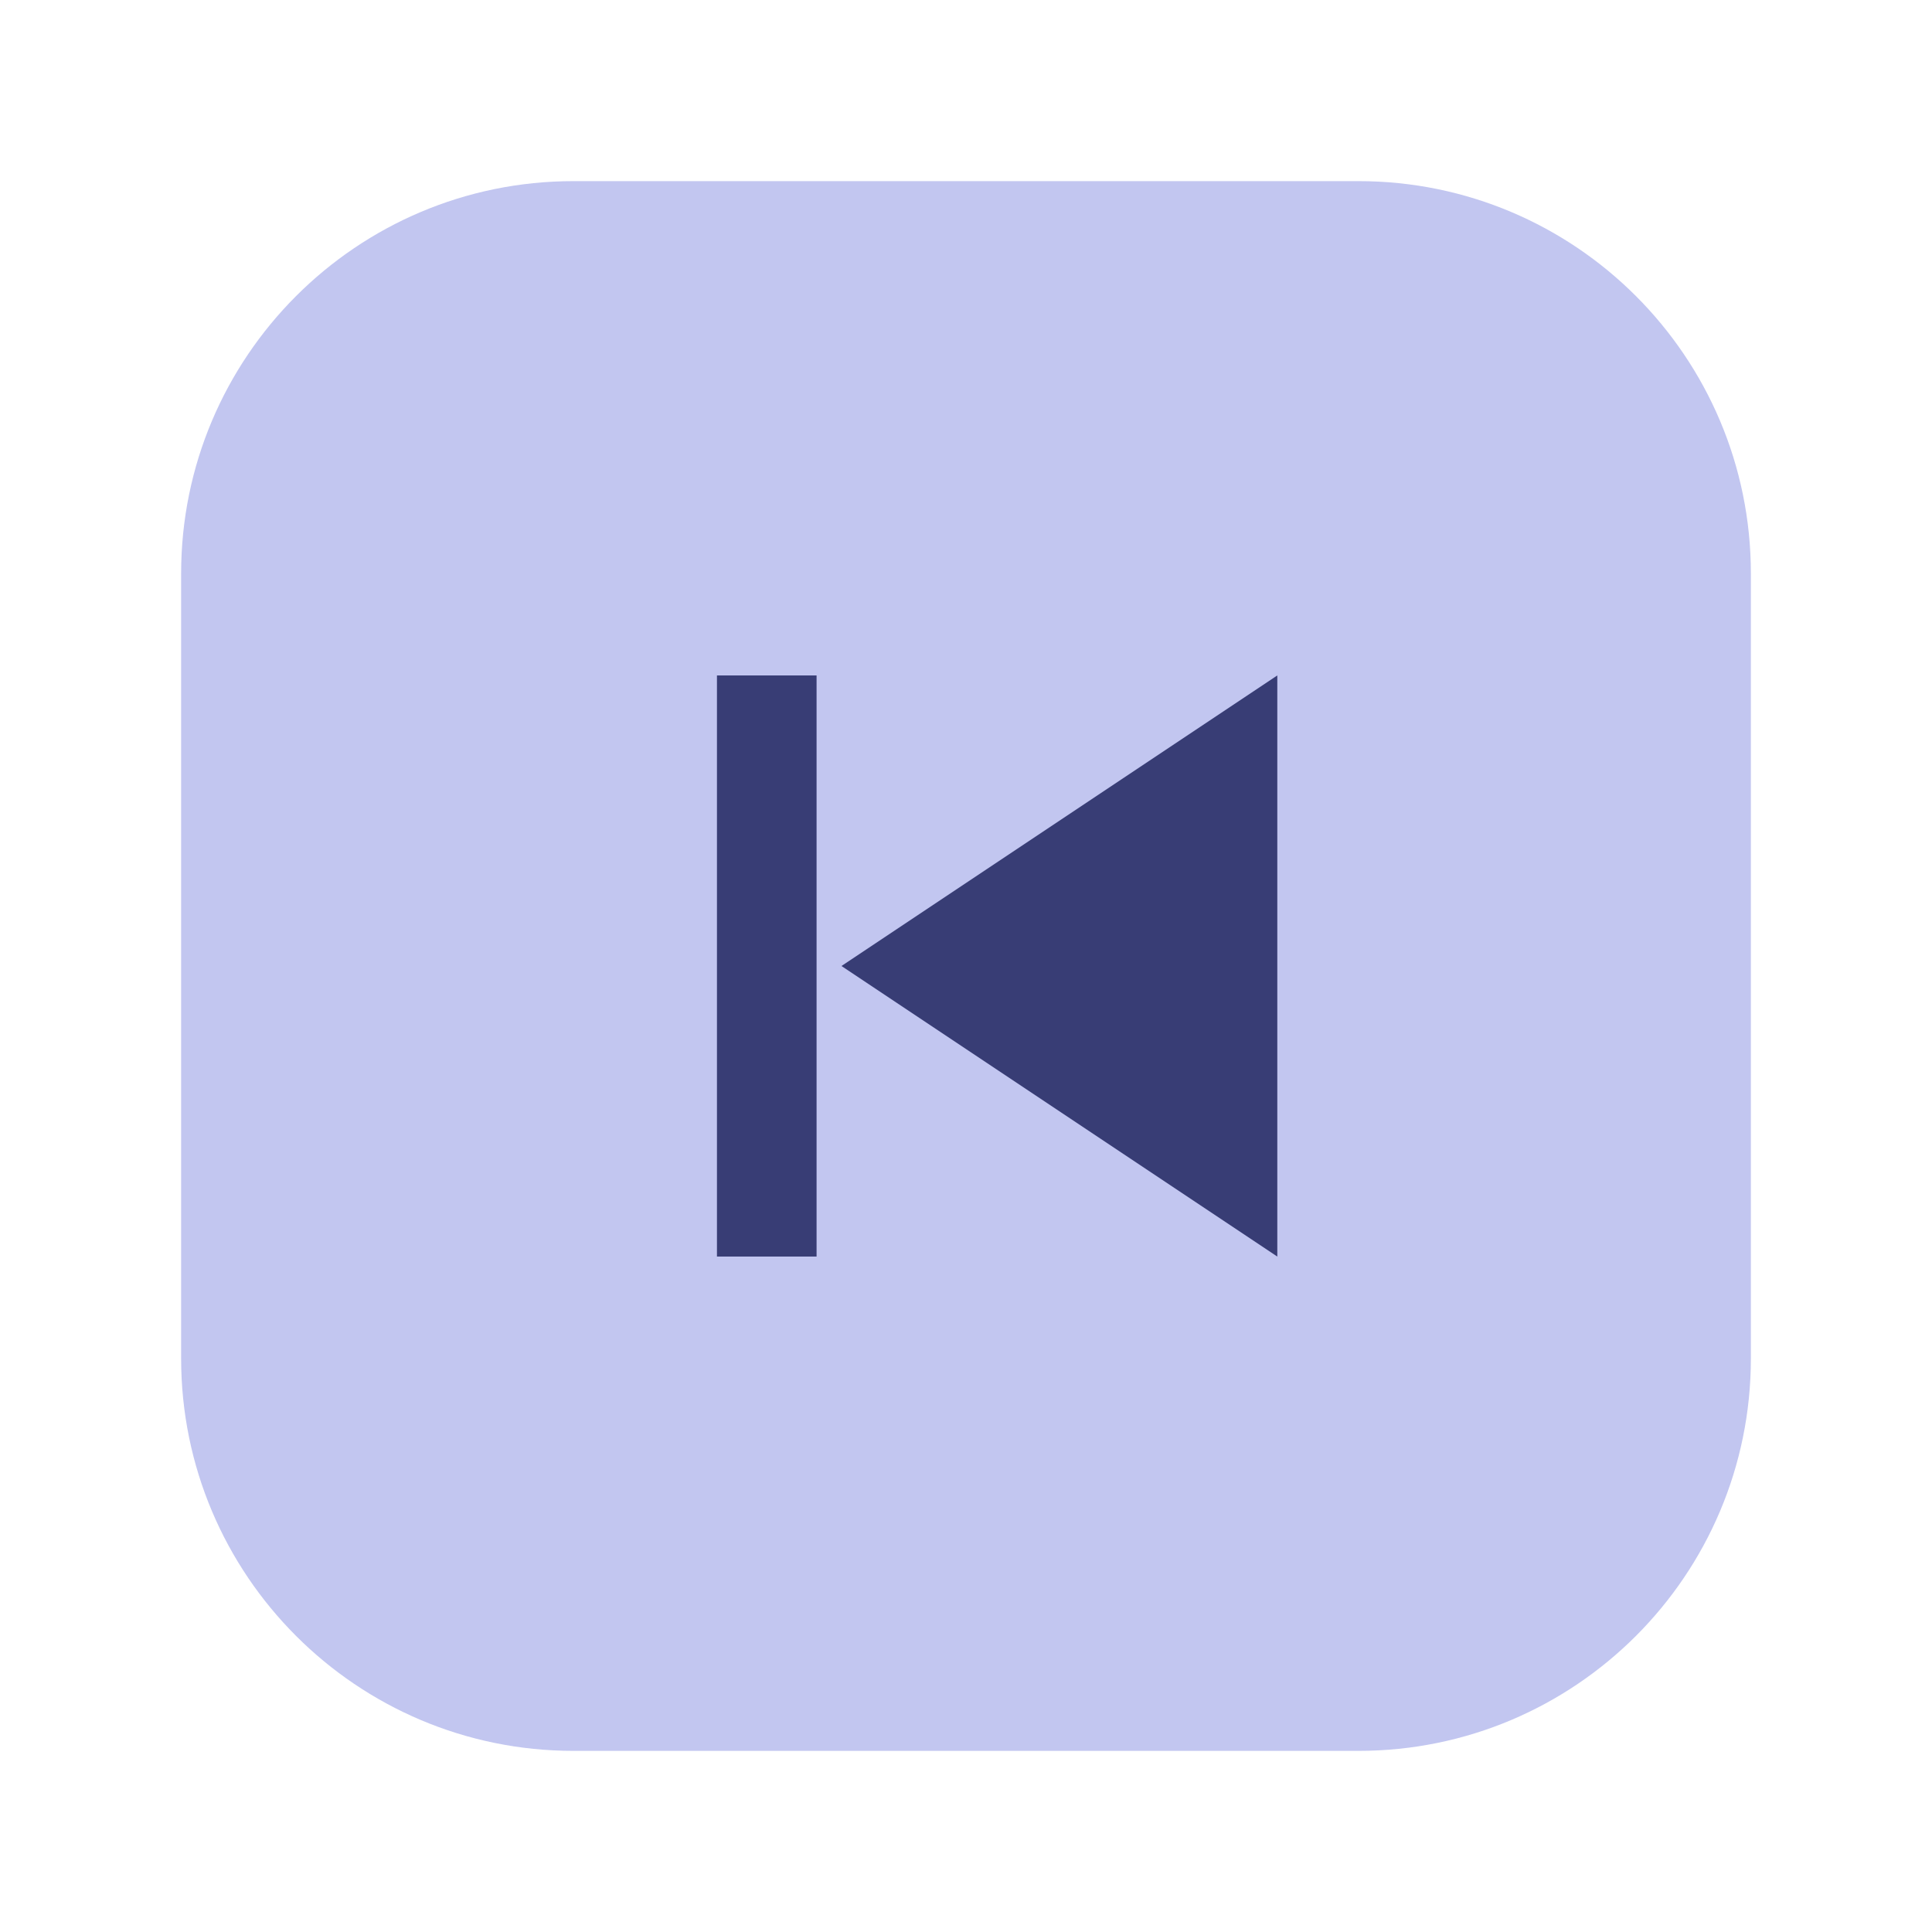
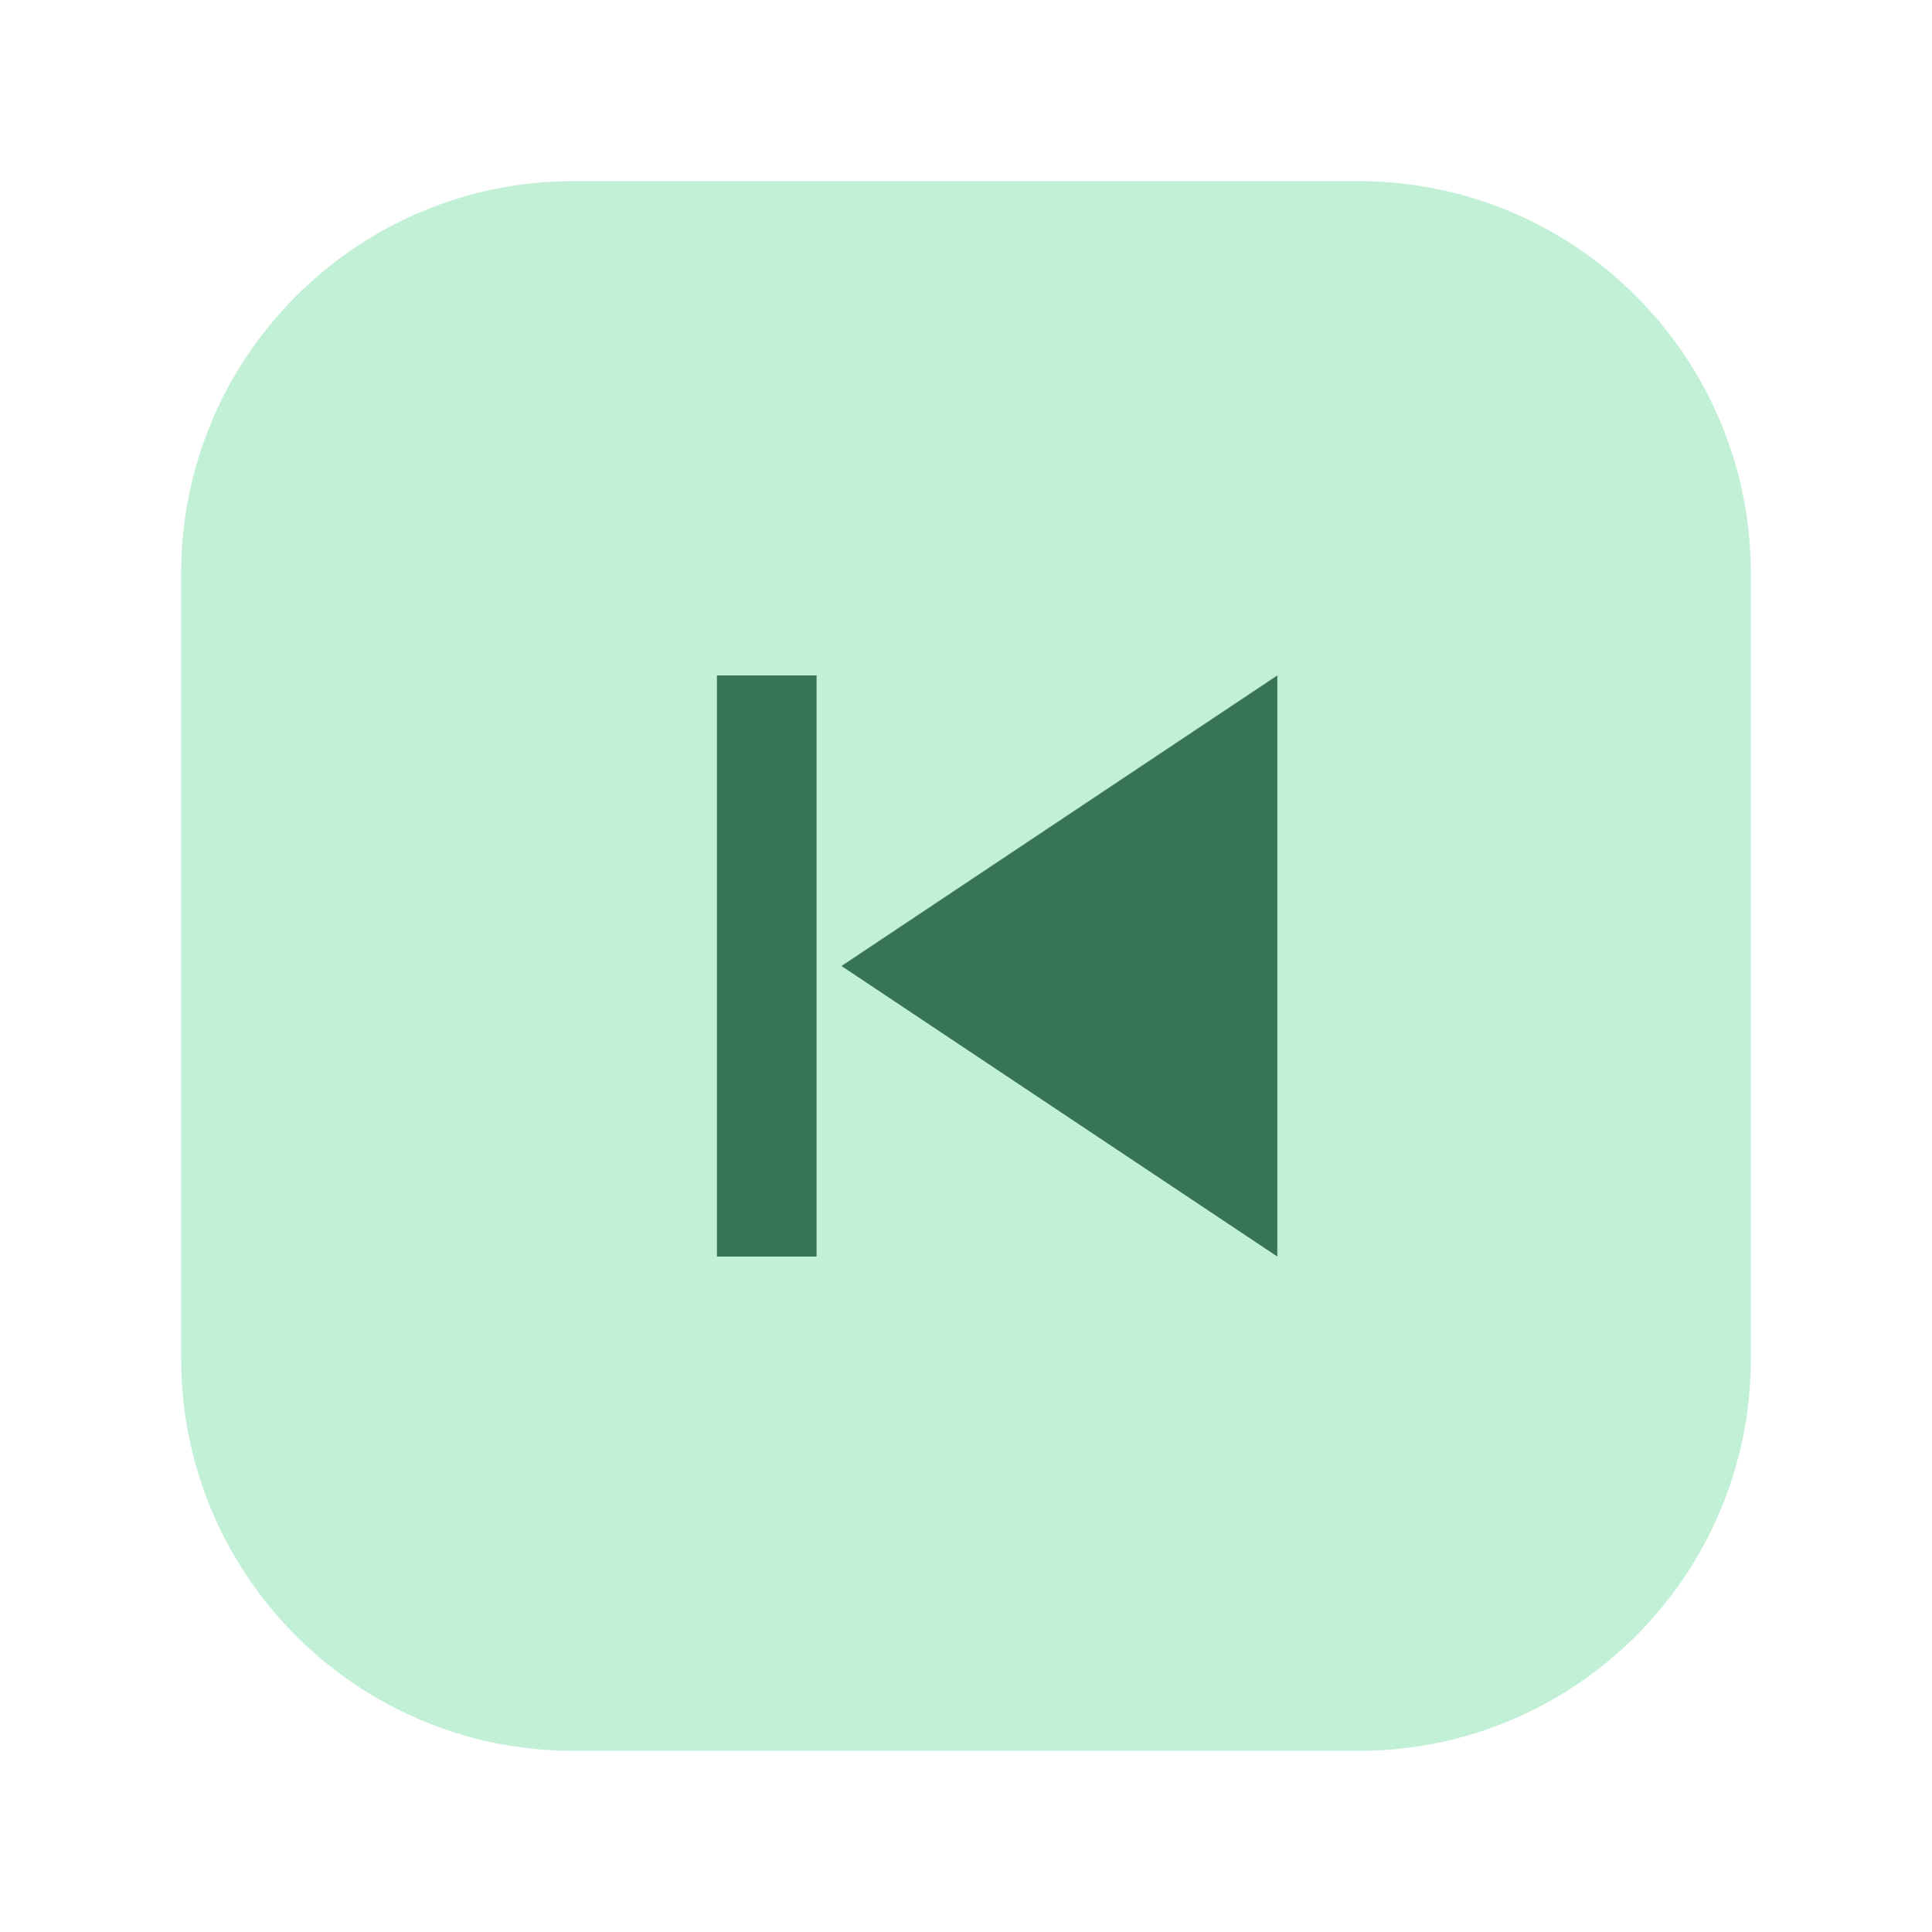
<svg xmlns="http://www.w3.org/2000/svg" width="512" height="512" viewBox="0 0 512 512">
-   <rect x="48" y="48" width="416" height="416" rx="104" fill="hsl(235,60%,85%)" />
+   <rect x="48" y="48" width="416" height="416" rx="104" fill="hsl(148,60%,85%)" />
  <g transform="translate(124,124) scale(11)">
-     <path d="M6 5h2.4v14H6z" fill="hsl(235,35%,34%)" />
-     <path d="M19.5 5v14L9 12z" fill="hsl(235,35%,34%)" />
+     <path d="M6 5h2.4v14H6z" fill="hsl(148,35%,34%)" />
+     <path d="M19.5 5v14L9 12z" fill="hsl(148,35%,34%)" />
  </g>
</svg>
